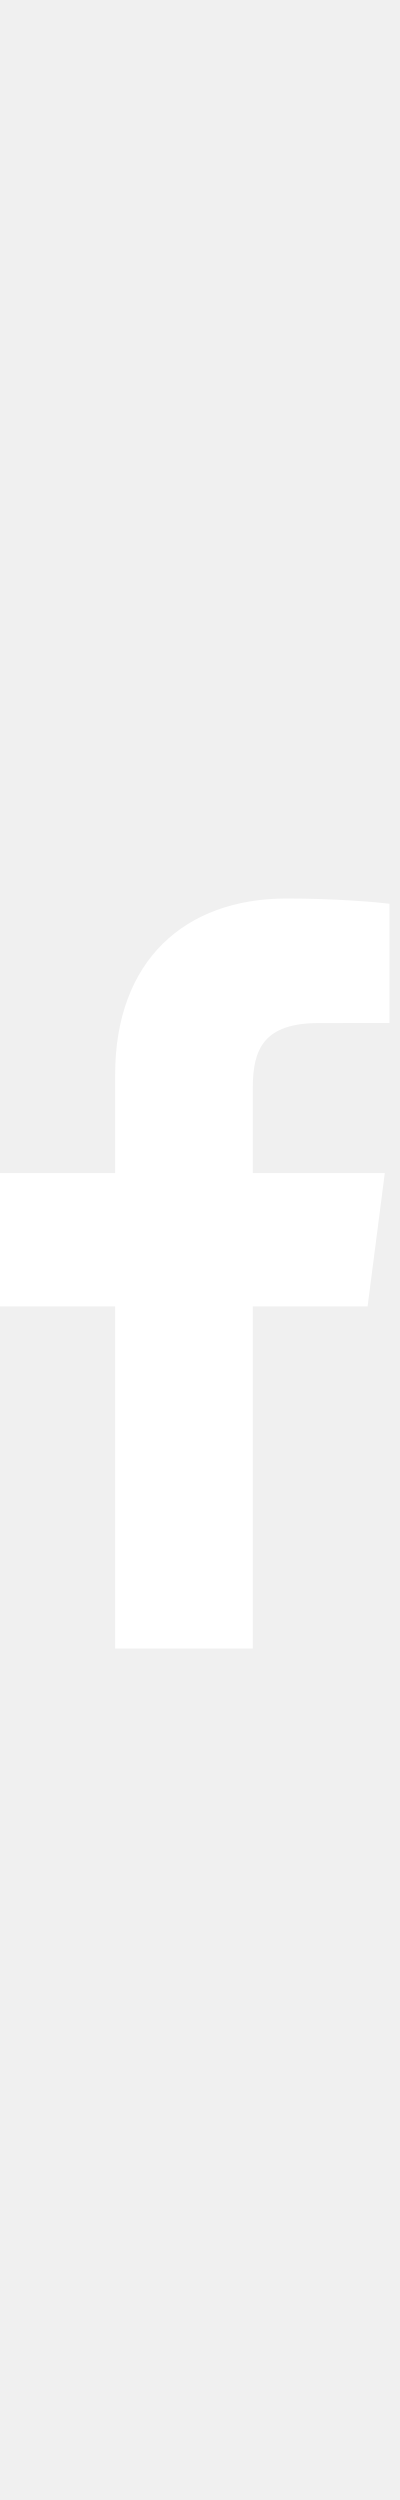
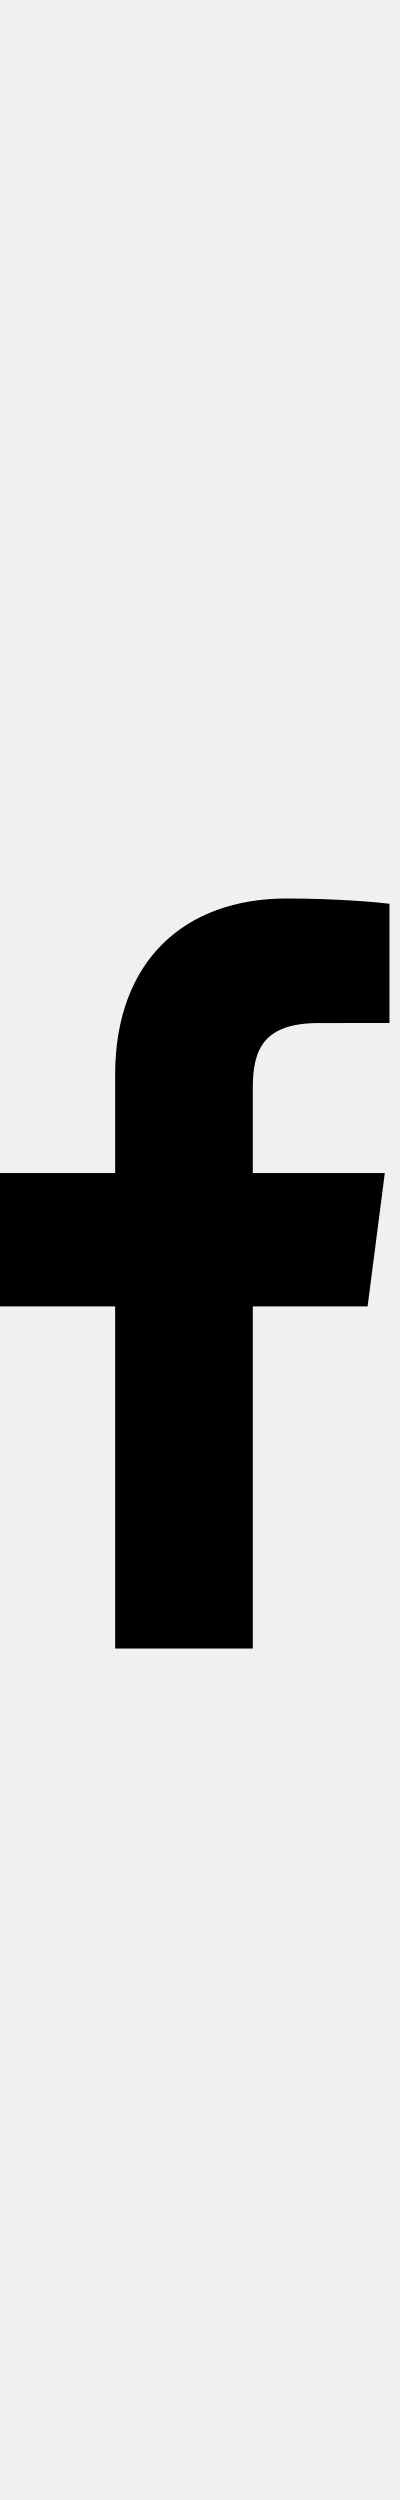
<svg xmlns="http://www.w3.org/2000/svg" width="8" height="50" viewBox="0 0 8 50" fill="none">
-   <path d="M5.056 32.97V26.128H7.352L7.696 23.461H5.056V21.759C5.056 20.987 5.27 20.461 6.378 20.461L7.789 20.46V18.075C7.545 18.043 6.707 17.97 5.732 17.97C3.696 17.97 2.303 19.213 2.303 21.495V23.461H0V26.128H2.303V32.97H5.056Z" fill="white" />
+   <path d="M5.056 32.97V26.128H7.352L7.696 23.461H5.056V21.759C5.056 20.987 5.27 20.461 6.378 20.461L7.789 20.46V18.075C7.545 18.043 6.707 17.97 5.732 17.97C3.696 17.97 2.303 19.213 2.303 21.495V23.461H0V26.128H2.303V32.97H5.056Z" fill="currentColor" />
</svg>
